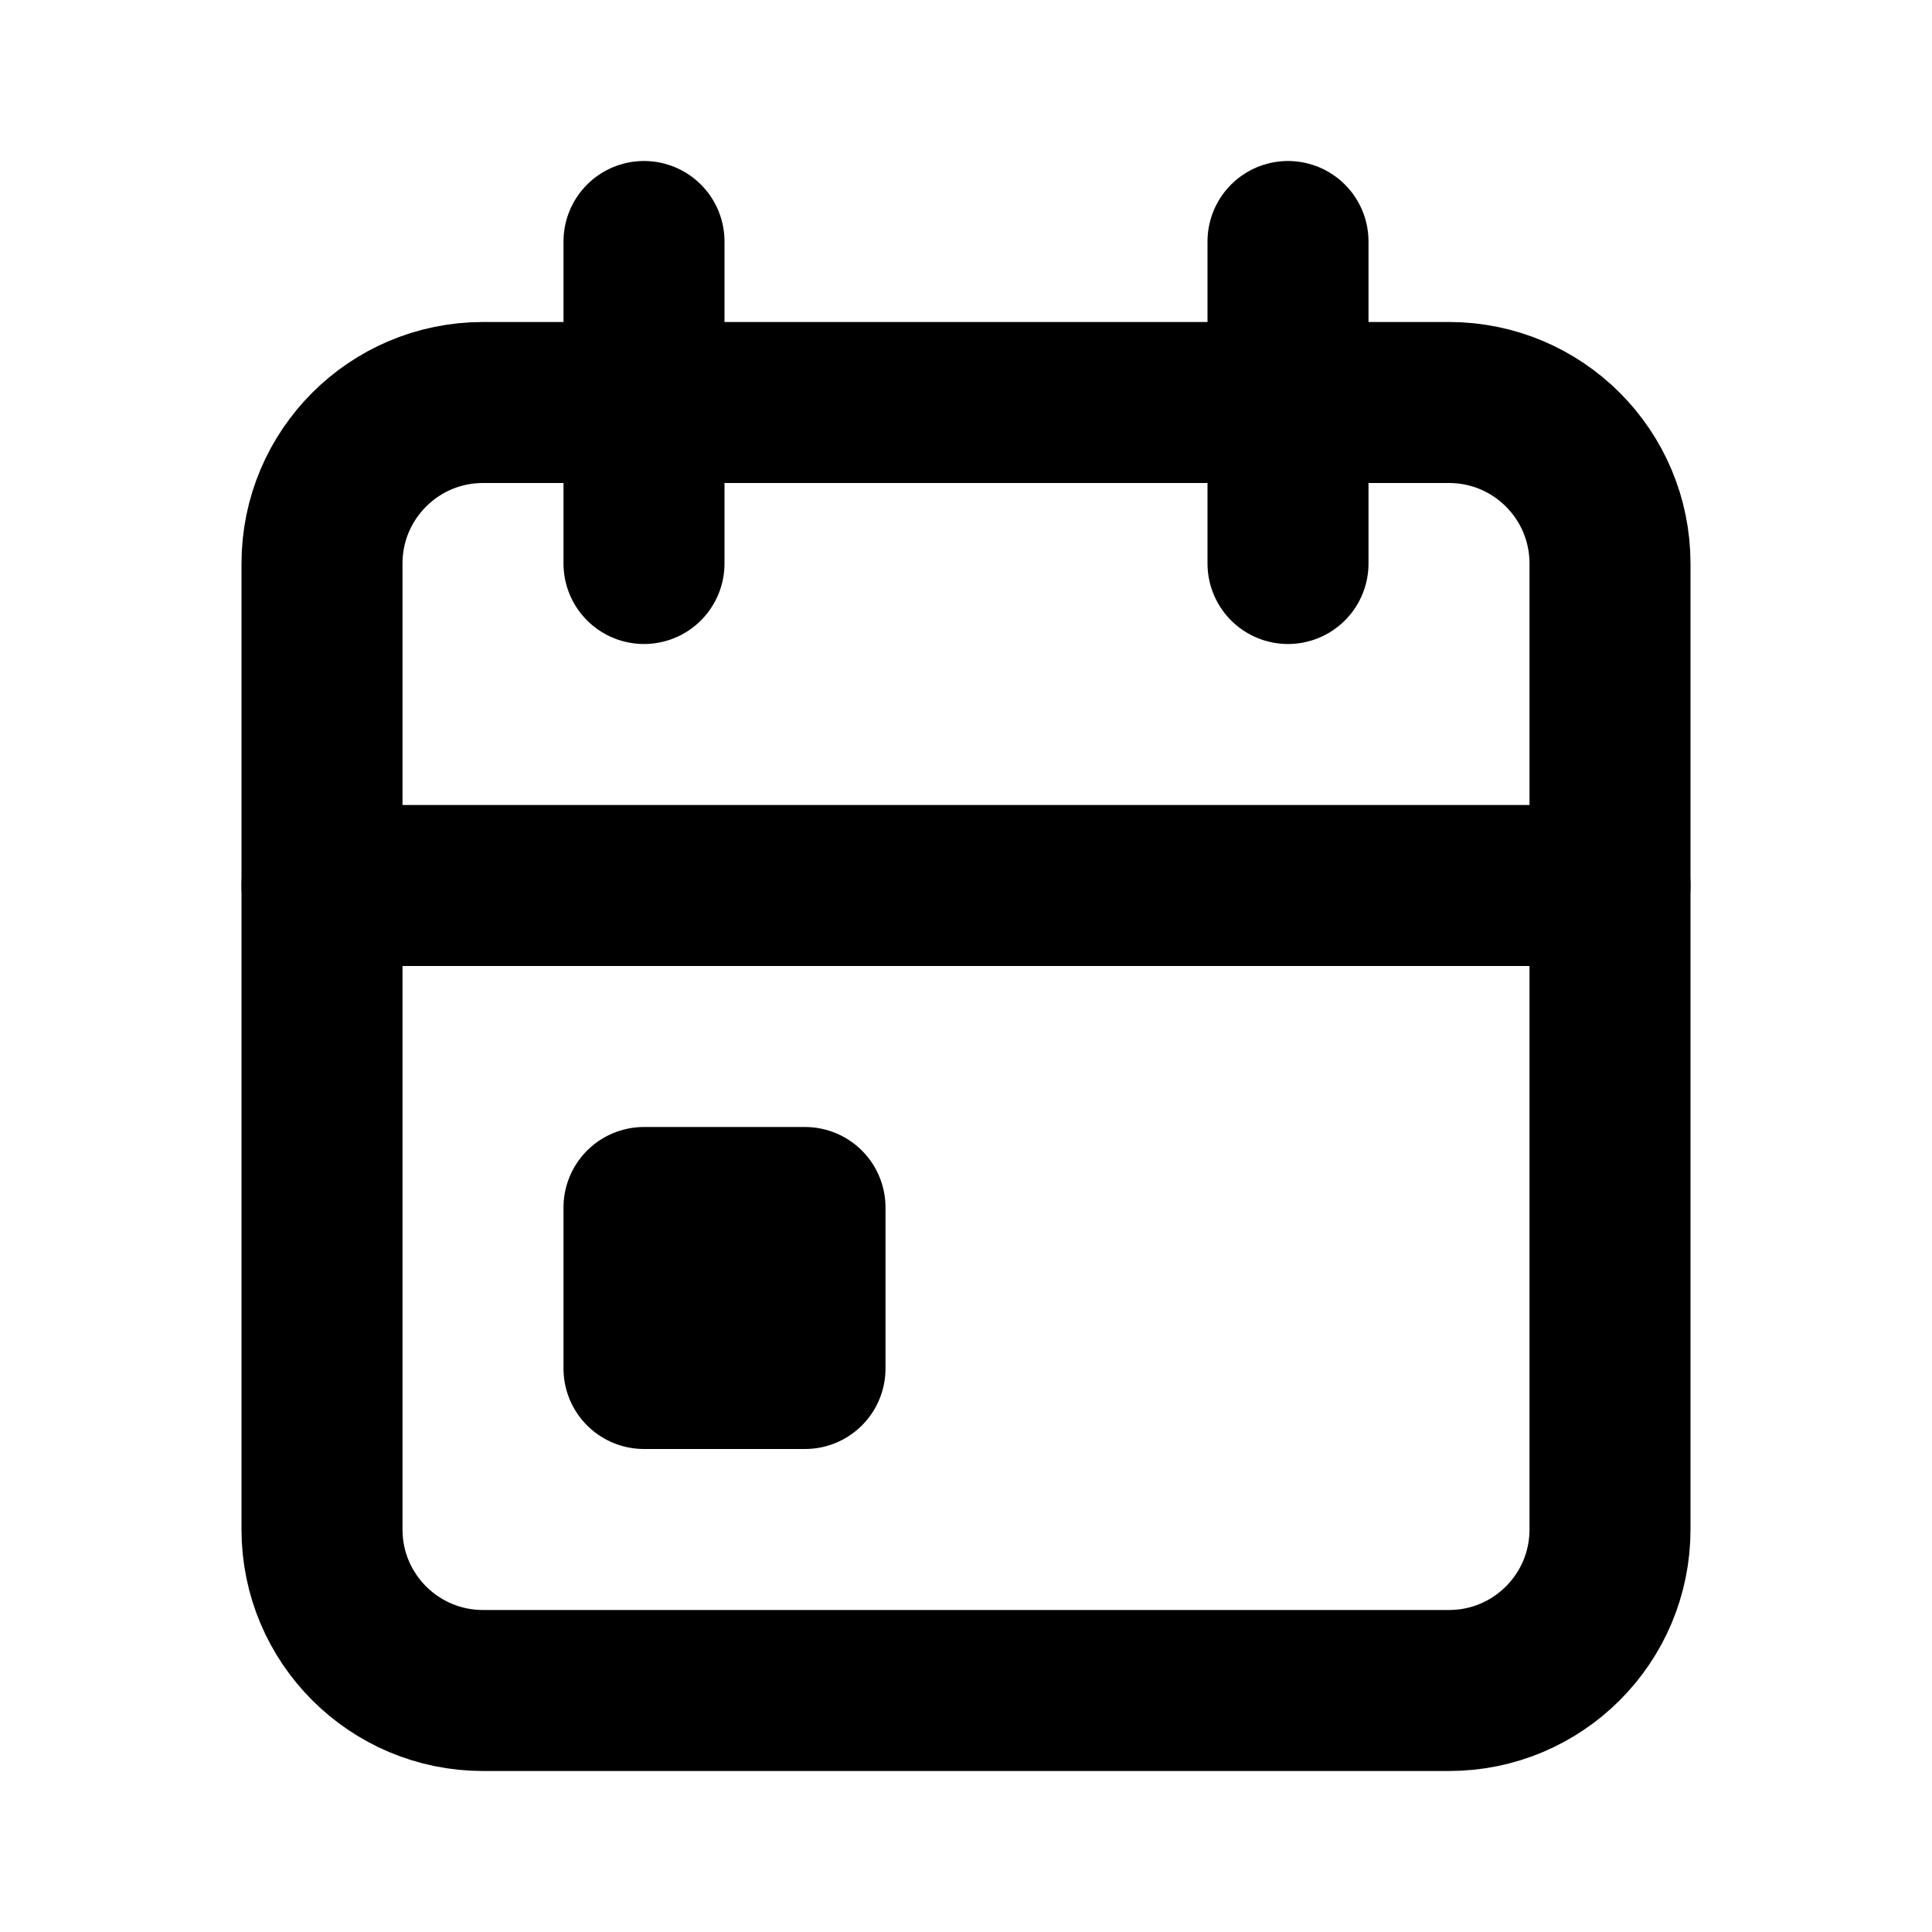
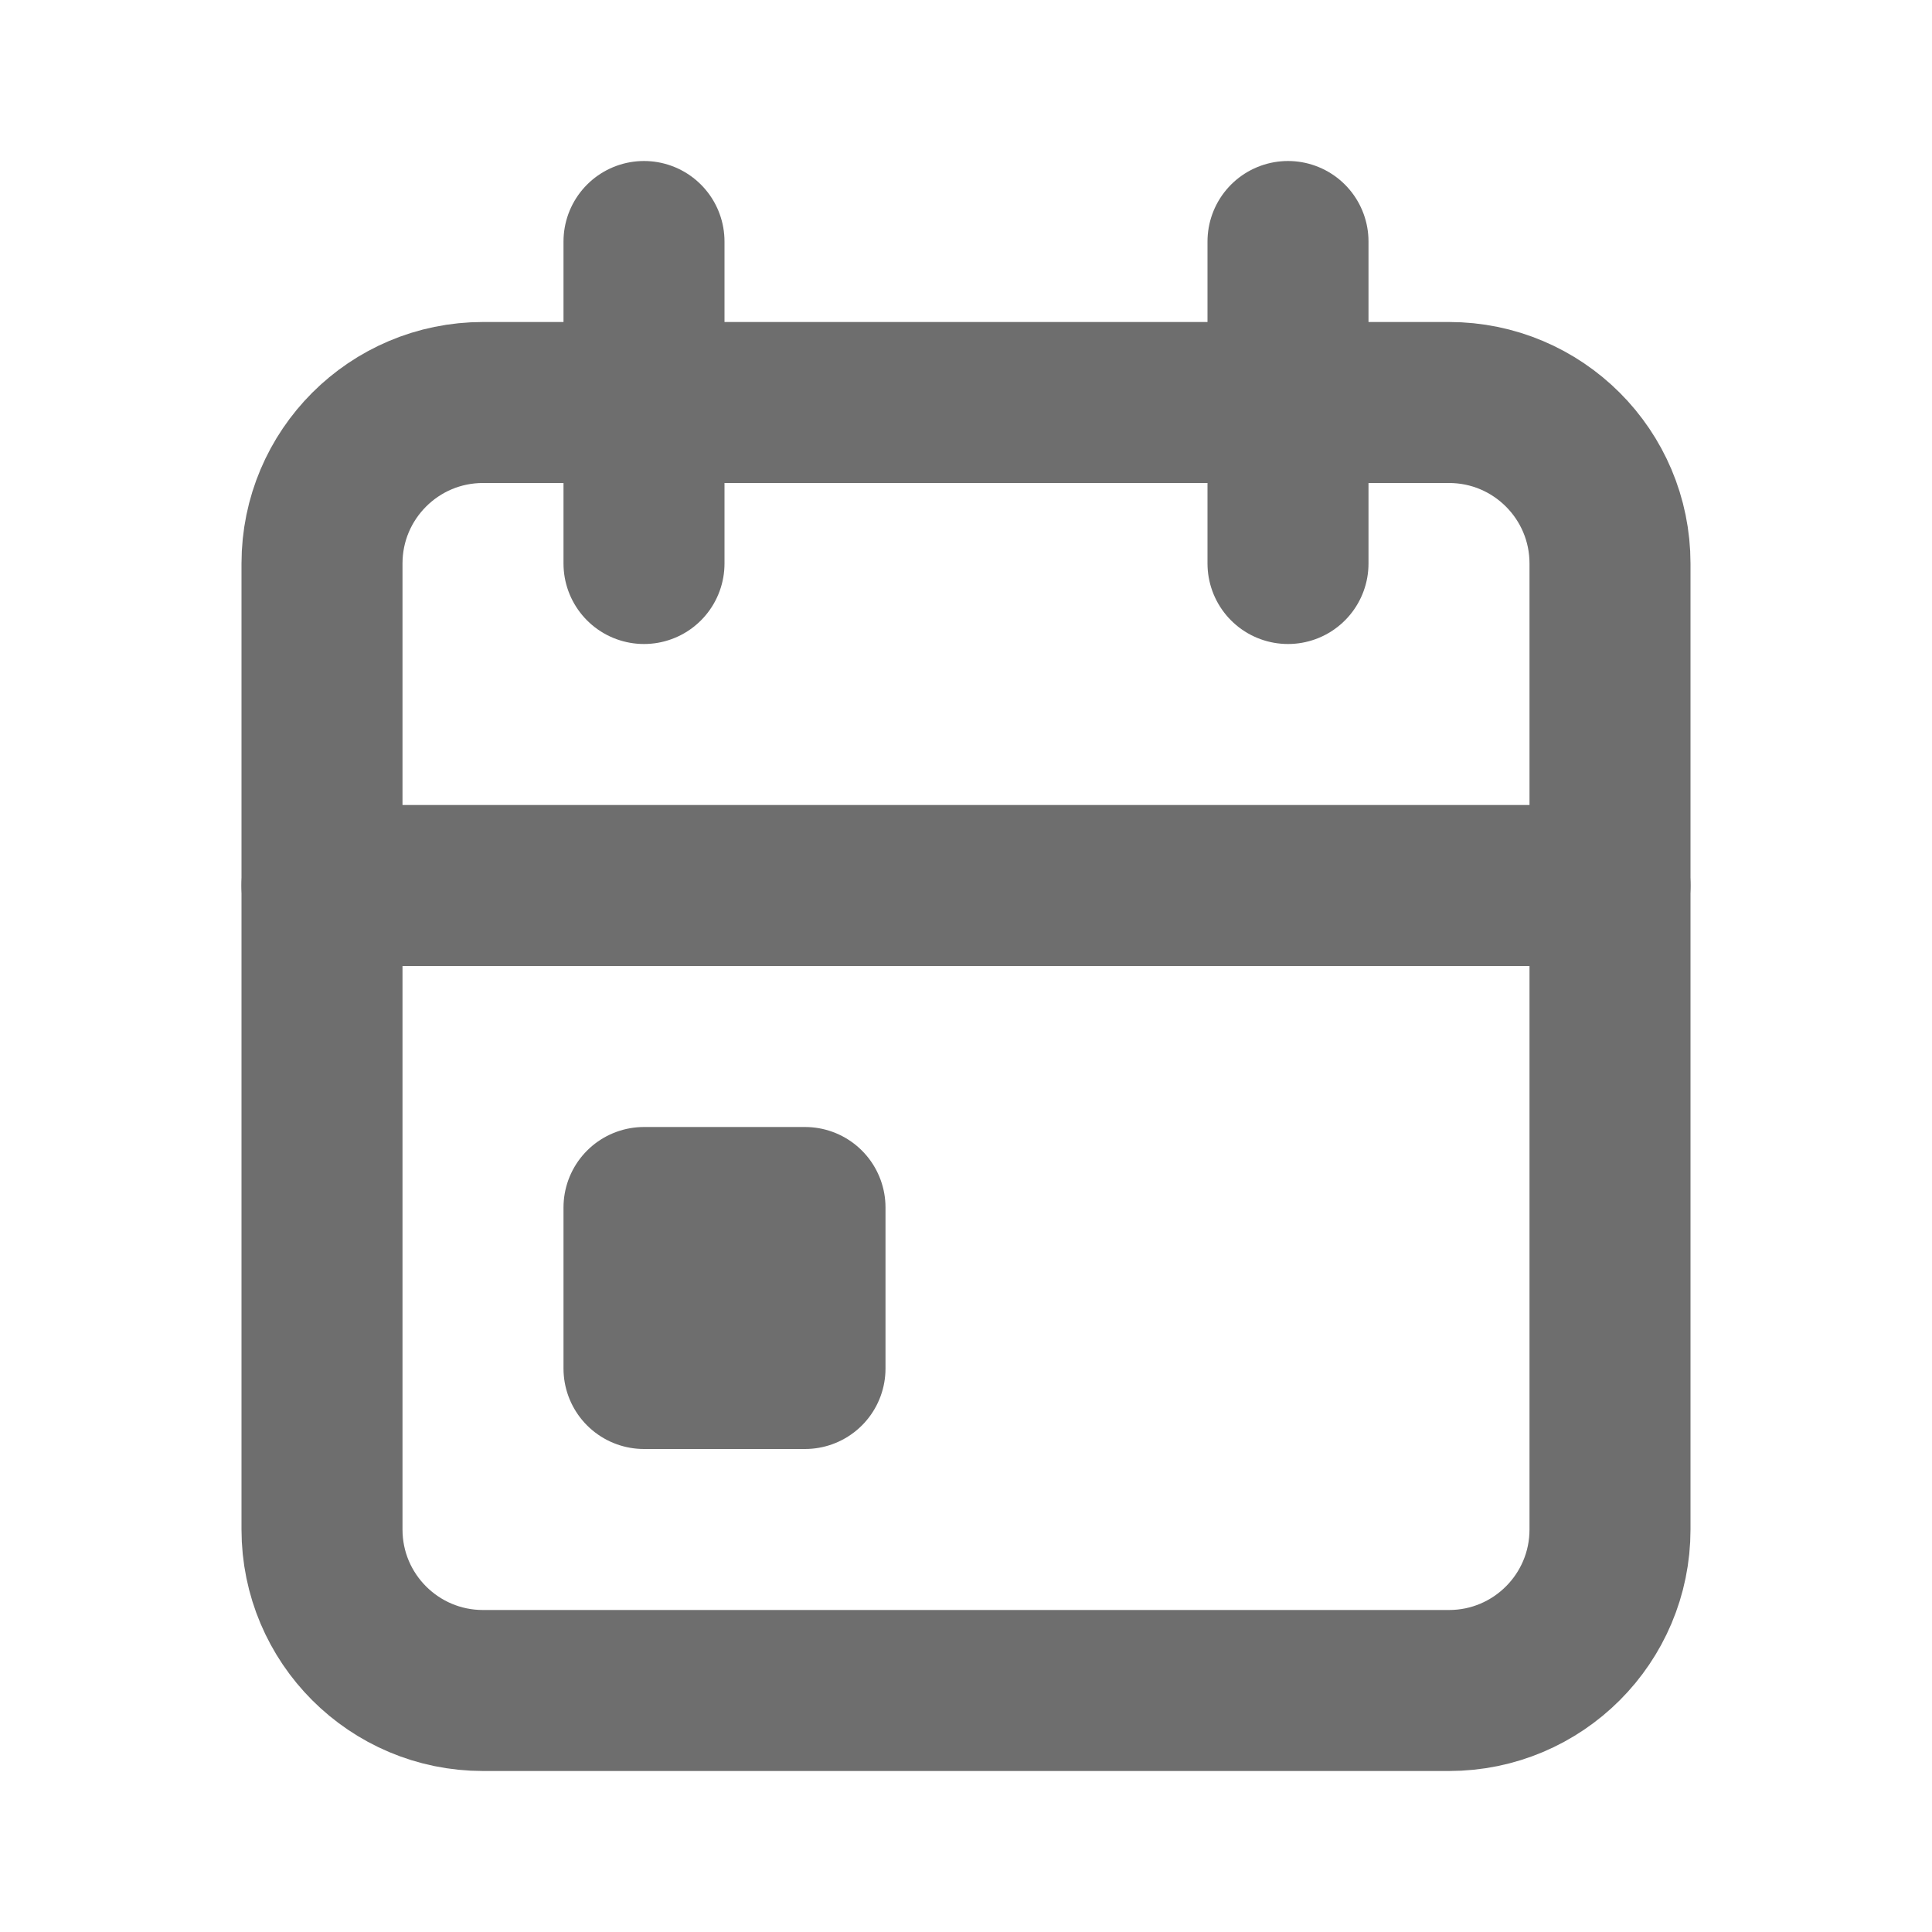
- <svg xmlns="http://www.w3.org/2000/svg" width="24" height="24" viewBox="0 0 24 24" fill="none" stroke="currentColor" stroke-width="2" stroke-linecap="round" stroke-linejoin="round" class="icon icon-tabler icons-tabler-outline icon-tabler-calendar-event">
+ <svg xmlns="http://www.w3.org/2000/svg" width="24" height="24" viewBox="0 0 24 24" fill="none" stroke="#6e6e6e" stroke-width="2" stroke-linecap="round" stroke-linejoin="round" class="icon icon-tabler icons-tabler-outline icon-tabler-calendar-event">
  <path stroke="none" d="M0 0h24v24H0z" fill="none" />
  <path d="M4 5m0 2a2 2 0 0 1 2 -2h12a2 2 0 0 1 2 2v12a2 2 0 0 1 -2 2h-12a2 2 0 0 1 -2 -2z" />
  <path d="M16 3l0 4" />
  <path d="M8 3l0 4" />
  <path d="M4 11l16 0" />
  <path d="M8 15h2v2h-2z" />
</svg>
